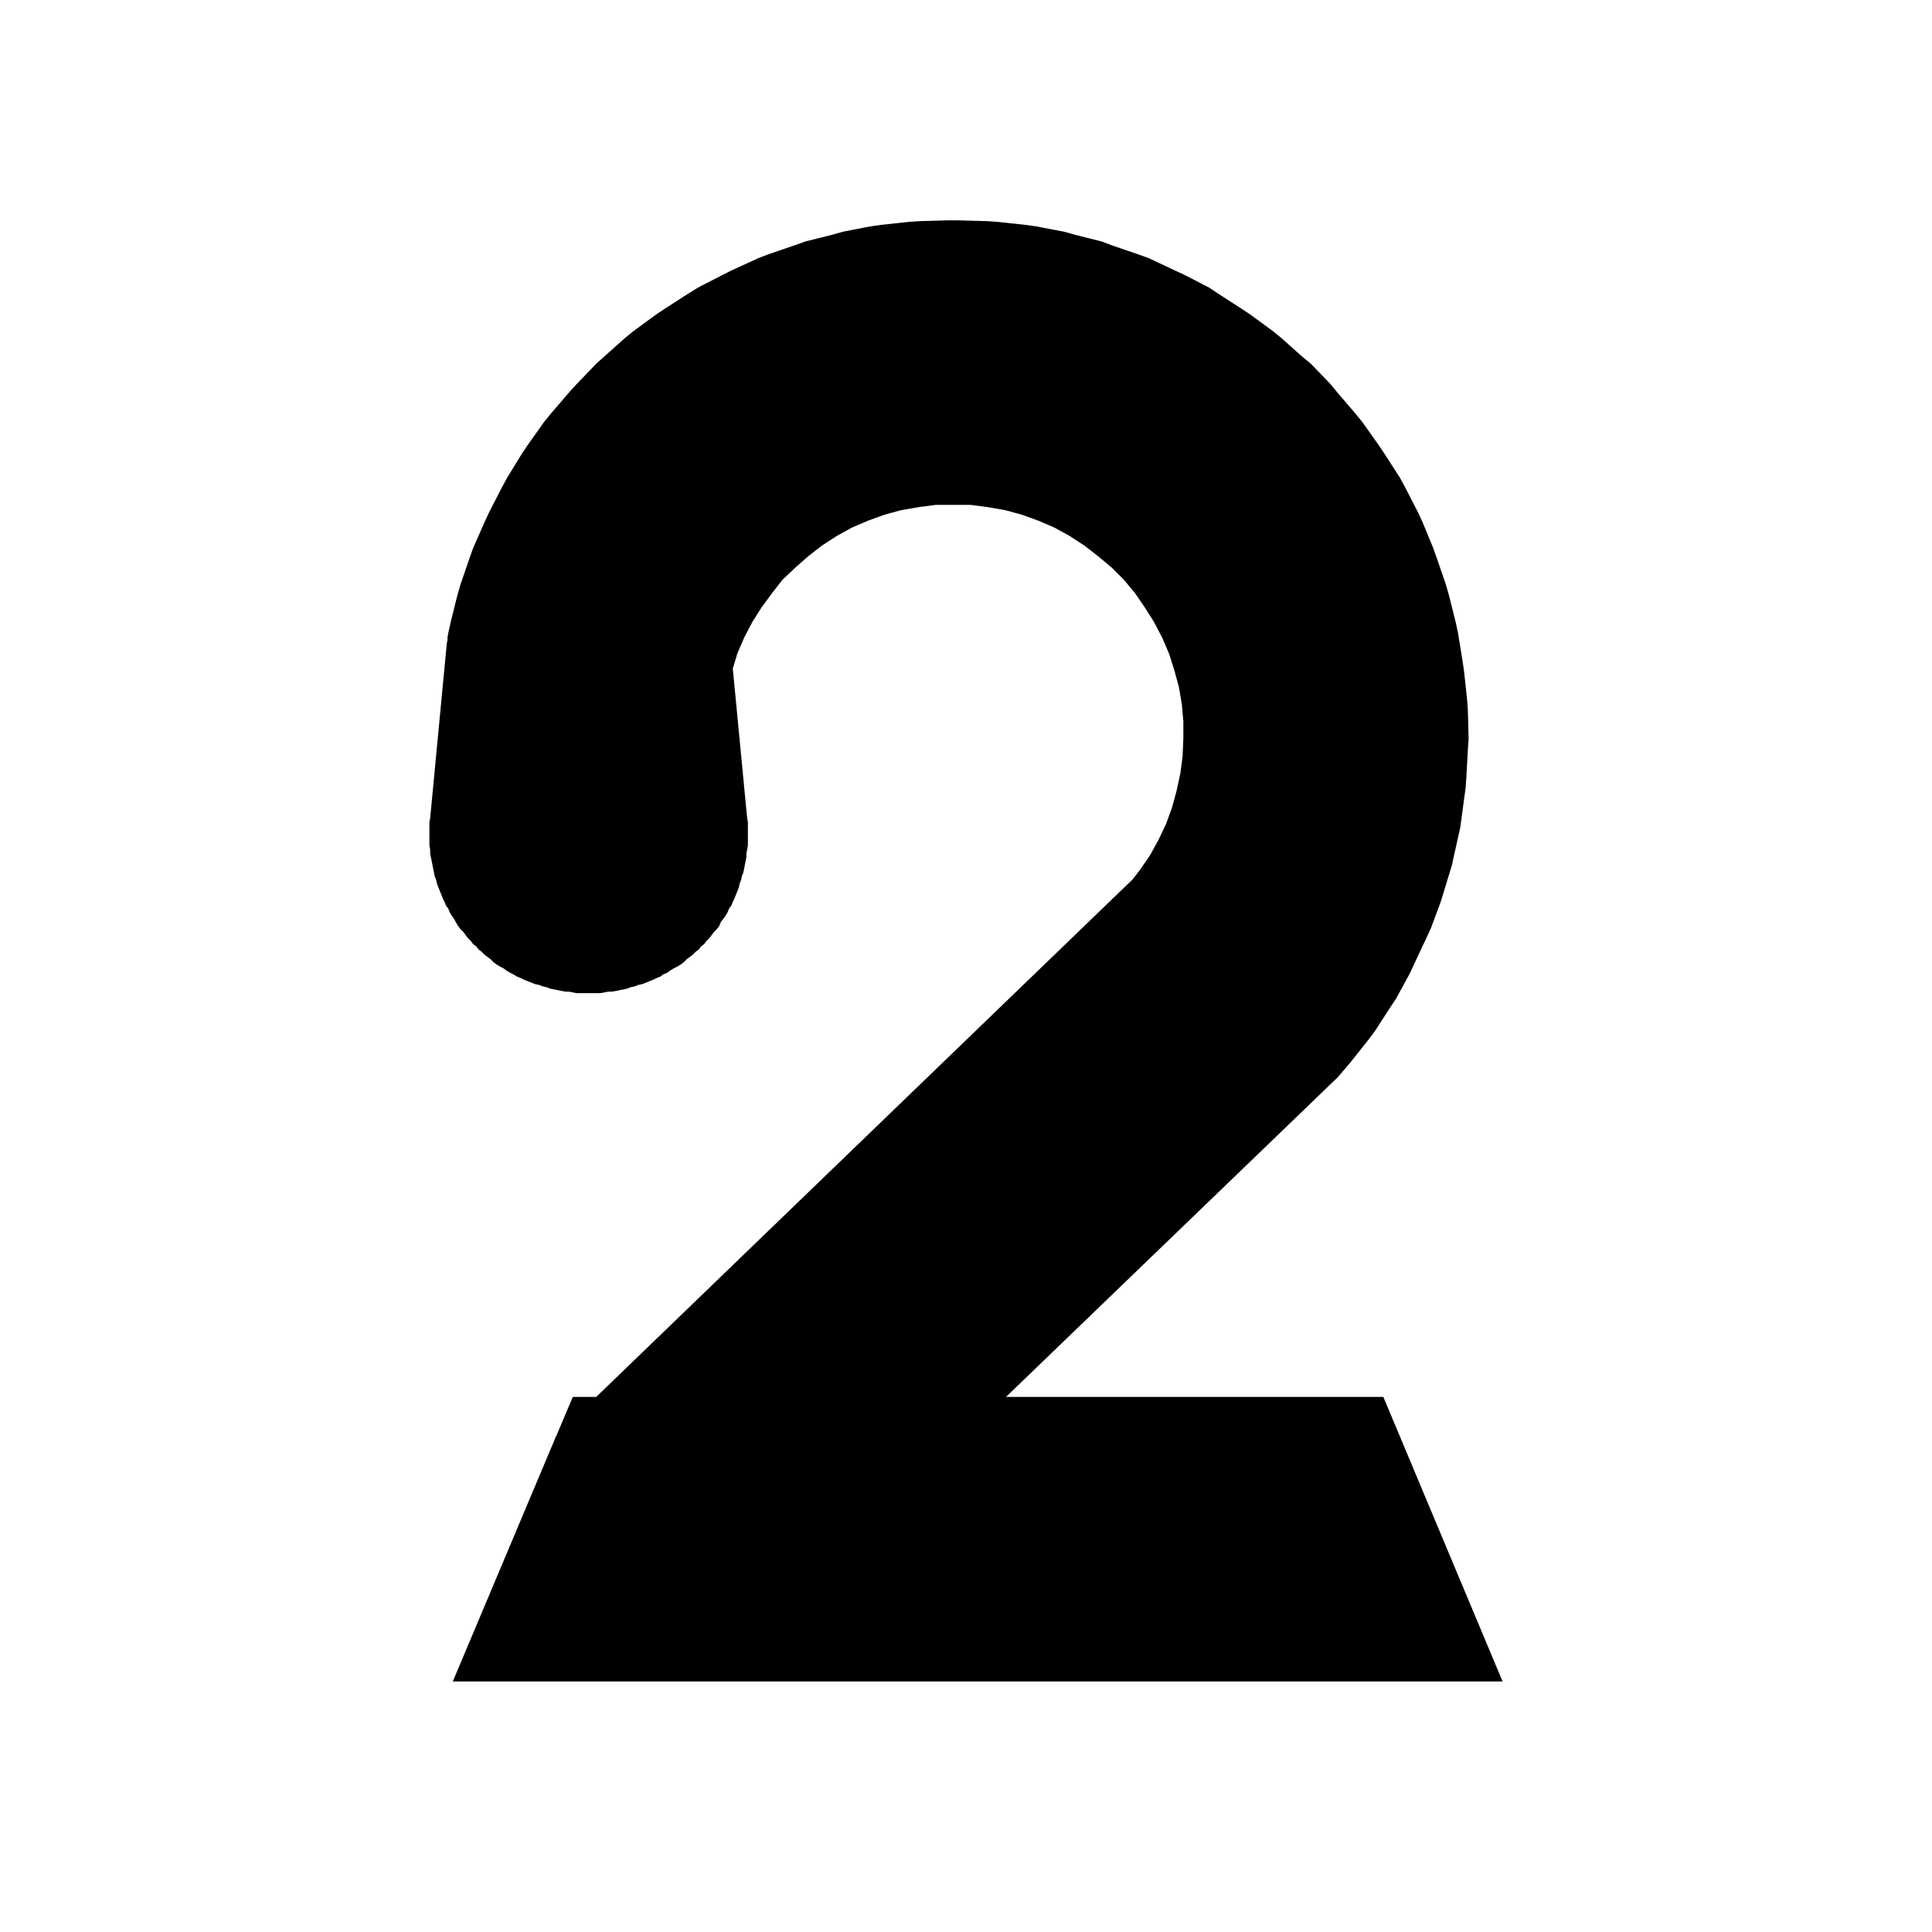
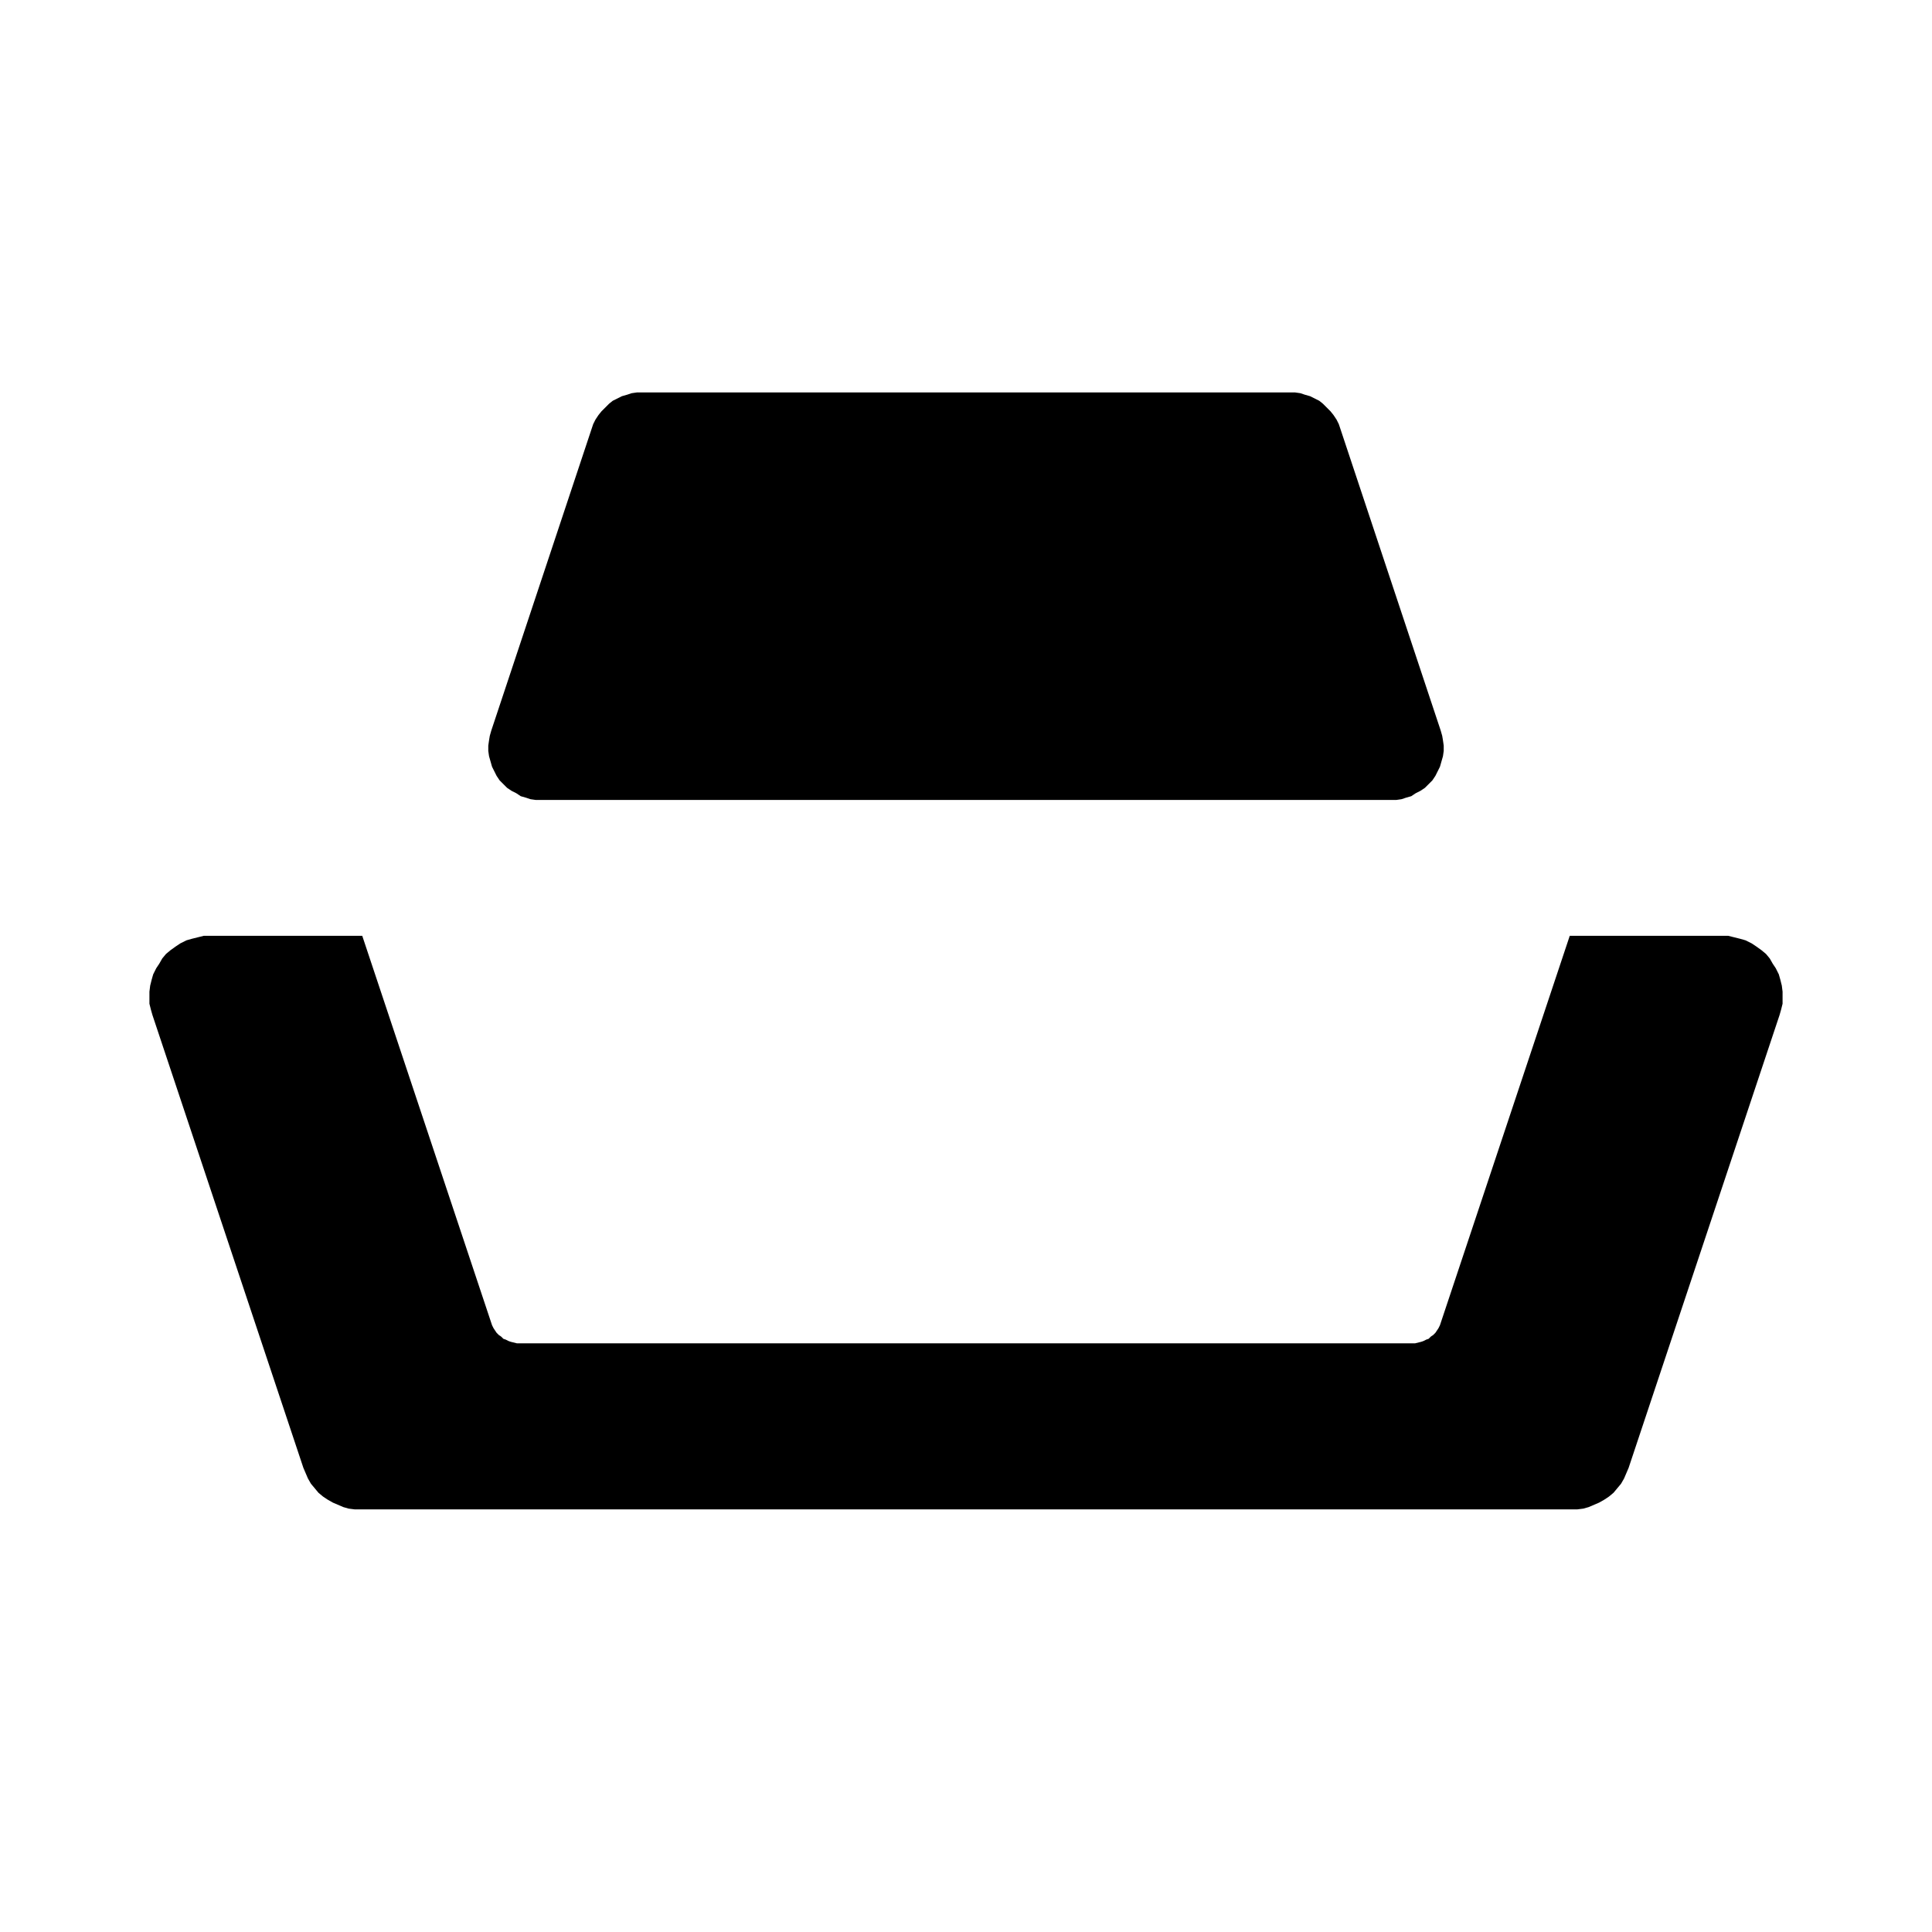
<svg xmlns="http://www.w3.org/2000/svg" viewBox="0 0 256 256" width="256" height="256">
-   <path fill="#000" fill-rule="evenodd" d="M59.7 82.5 L59.6 83.0 L59.5 83.4 L59.4 83.9 L59.3 84.4 L59.3 84.8 L59.2 85.3 L57.0 108.4 L56.9 108.9 L56.9 109.5 L56.9 110.0 L56.9 110.5 L56.9 111.0 L56.9 111.5 L56.9 112.0 L57.0 112.6 L57.0 113.1 L57.1 113.6 L57.2 114.1 L57.3 114.6 L57.4 115.1 L57.5 115.6 L57.6 116.1 L57.8 116.6 L57.9 117.1 L58.1 117.6 L58.3 118.1 L58.5 118.6 L58.7 119.1 L58.9 119.5 L59.1 120.0 L59.4 120.4 L59.6 120.9 L59.9 121.4 L60.2 121.8 L60.4 122.2 L60.7 122.7 L61.0 123.1 L61.4 123.5 L61.7 123.9 L62.0 124.3 L62.4 124.7 L62.7 125.1 L63.1 125.4 L63.4 125.8 L63.8 126.1 L64.2 126.5 L64.6 126.8 L65.0 127.1 L65.4 127.5 L65.8 127.8 L66.3 128.1 L66.7 128.3 L67.1 128.6 L67.6 128.9 L68.0 129.1 L68.5 129.4 L69.0 129.6 L69.4 129.8 L69.9 130.0 L70.4 130.2 L70.9 130.4 L71.4 130.5 L71.9 130.7 L72.4 130.8 L72.9 131.0 L73.4 131.1 L73.9 131.2 L74.4 131.3 L74.9 131.4 L75.4 131.4 L75.9 131.5 L76.4 131.6 L77.0 131.6 L77.5 131.6 L78.0 131.6 L78.5 131.6 L79.0 131.6 L79.5 131.6 L80.1 131.5 L80.6 131.4 L81.1 131.4 L81.6 131.3 L82.1 131.2 L82.6 131.1 L83.1 131.0 L83.6 130.8 L84.1 130.7 L84.6 130.5 L85.1 130.4 L85.6 130.2 L86.1 130.0 L86.6 129.8 L87.0 129.6 L87.5 129.4 L87.9 129.1 L88.4 128.9 L88.8 128.6 L89.3 128.3 L89.7 128.1 L90.2 127.8 L90.6 127.5 L91.0 127.1 L91.4 126.8 L91.8 126.5 L92.2 126.1 L92.6 125.8 L92.9 125.4 L93.3 125.1 L93.6 124.7 L94.0 124.3 L94.3 123.9 L94.6 123.5 L95.0 123.1 L95.3 122.7 L95.5 122.2 L95.8 121.8 L96.1 121.4 L96.4 120.9 L96.6 120.4 L96.9 120.0 L97.1 119.5 L97.3 119.1 L97.5 118.6 L97.7 118.1 L97.9 117.6 L98.0 117.1 L98.2 116.6 L98.3 116.1 L98.5 115.6 L98.6 115.1 L98.7 114.6 L98.8 114.1 L98.9 113.6 L98.9 113.1 L99.0 112.6 L99.1 112.0 L99.1 111.5 L99.1 111.0 L99.1 110.5 L99.1 110.0 L99.1 109.5 L99.1 108.9 L99.0 108.4 L97.1 88.6 L97.7 86.6 L98.6 84.5 L99.7 82.4 L100.9 80.5 L102.3 78.6 L103.7 76.8 L105.4 75.2 L107.1 73.7 L108.9 72.3 L110.9 71.0 L112.9 69.9 L115.0 69.0 L117.2 68.2 L119.4 67.6 L121.7 67.2 L124.0 66.9 L126.3 66.9 L128.6 66.9 L130.9 67.2 L133.2 67.6 L135.4 68.2 L137.6 69.0 L139.7 69.9 L141.7 71.0 L143.7 72.3 L145.5 73.7 L147.3 75.2 L148.9 76.8 L150.4 78.6 L151.7 80.5 L152.9 82.4 L154.0 84.5 L154.9 86.6 L155.6 88.8 L156.2 91.0 L156.6 93.3 L156.8 95.6 L156.8 97.9 L156.7 100.2 L156.4 102.5 L155.9 104.8 L155.3 107.0 L154.5 109.2 L153.5 111.3 L152.4 113.3 L151.1 115.2 L150.1 116.5 L79.0 185.1 L75.9 185.1 L73.7 190.3 L73.6 190.4 L73.6 190.5 L60.0 222.8 L199.1 222.8 L183.3 185.1 L133.3 185.1 L177.3 142.7 L179.0 140.7 L181.3 137.8 L182.2 136.6 L184.2 133.5 L185.0 132.3 L186.8 129.0 L187.4 127.7 L189.0 124.3 L189.6 123.0 L190.9 119.5 L191.3 118.2 L192.4 114.6 L192.7 113.2 L193.5 109.6 L193.7 108.1 L194.2 104.4 L194.3 103.0 L194.5 99.3 L194.6 97.9 L194.5 94.1 L194.4 92.7 L194.0 89.0 L193.8 87.6 L193.2 83.9 L192.9 82.5 L192.0 78.9 L191.6 77.5 L190.4 74.0 L189.9 72.6 L188.5 69.2 L187.9 67.9 L186.2 64.6 L185.5 63.3 L183.5 60.2 L182.7 59.0 L180.5 55.9 L179.6 54.8 L177.2 52.0 L176.3 50.9 L173.7 48.2 L172.6 47.3 L169.8 44.8 L168.7 43.9 L165.7 41.7 L164.5 40.9 L161.4 38.9 L160.2 38.1 L156.9 36.4 L155.6 35.8 L152.2 34.2 L150.8 33.7 L147.3 32.5 L146.0 32.0 L142.4 31.1 L141.0 30.7 L137.3 30.0 L135.9 29.8 L132.2 29.4 L130.8 29.3 L127.0 29.2 L125.6 29.2 L121.9 29.3 L120.4 29.4 L116.7 29.8 L115.3 30.0 L111.7 30.7 L110.3 31.1 L106.7 32.0 L105.3 32.5 L101.8 33.7 L100.5 34.2 L97.0 35.8 L95.8 36.4 L92.5 38.1 L91.2 38.9 L88.1 40.9 L86.9 41.7 L83.9 43.9 L82.8 44.8 L80.0 47.3 L79.0 48.2 L76.4 50.9 L75.4 52.0 L73.0 54.8 L72.1 55.9 L69.9 59.0 L69.1 60.2 L67.2 63.3 L66.5 64.6 L64.8 67.9 L64.2 69.2 L62.7 72.6 L62.2 74.0 L61.0 77.5 L60.6 78.9 L59.7 82.5 L59.7 82.5 Z" />
+   <path fill="#000" fill-rule="evenodd" d="M84.4 52.0 L83.7 52.1 L83.1 52.3 L82.4 52.5 L81.8 52.8 L81.2 53.1 L80.7 53.5 L80.2 54.0 L79.7 54.5 L79.3 55.0 L78.9 55.6 L78.6 56.2 L78.4 56.8 L65.1 96.8 L64.9 97.5 L64.8 98.1 L64.7 98.8 L64.7 99.5 L64.8 100.2 L65.0 100.9 L65.2 101.6 L65.5 102.2 L65.8 102.8 L66.2 103.4 L66.7 103.9 L67.2 104.4 L67.8 104.8 L68.4 105.1 L69.0 105.5 L69.7 105.7 L70.3 105.9 L71.0 106.0 L71.7 106.0 L184.3 106.0 L185.0 106.0 L185.7 105.9 L186.3 105.7 L187.0 105.5 L187.6 105.1 L188.2 104.8 L188.8 104.4 L189.3 103.9 L189.8 103.4 L190.2 102.8 L190.5 102.2 L190.8 101.6 L191.0 100.9 L191.2 100.2 L191.3 99.5 L191.3 98.8 L191.2 98.1 L191.1 97.5 L190.9 96.8 L177.6 56.8 L177.4 56.2 L177.1 55.6 L176.7 55.0 L176.3 54.5 L175.8 54.0 L175.3 53.5 L174.8 53.1 L174.2 52.8 L173.6 52.5 L172.9 52.3 L172.3 52.1 L171.6 52.0 L171.0 52.0 L85.0 52.0 Z M26.2 124.2 L25.4 124.4 L24.7 124.6 L23.9 125.0 L23.3 125.4 L22.6 125.9 L22.0 126.4 L21.5 127.0 L21.1 127.7 L20.7 128.3 L20.3 129.1 L20.1 129.8 L19.9 130.6 L19.8 131.4 L19.8 132.2 L19.8 133.0 L20.0 133.8 L20.2 134.5 L40.2 194.5 L40.5 195.2 L40.8 195.9 L41.2 196.6 L41.7 197.2 L42.2 197.8 L42.8 198.3 L43.4 198.7 L44.1 199.1 L44.8 199.4 L45.5 199.7 L46.2 199.9 L47.0 200.0 L47.8 200.0 L208.2 200.0 L209.0 200.0 L209.8 199.9 L210.5 199.7 L211.2 199.4 L211.9 199.1 L212.6 198.7 L213.2 198.3 L213.8 197.8 L214.3 197.2 L214.8 196.6 L215.2 195.9 L215.5 195.2 L215.8 194.5 L235.8 134.5 L236.0 133.8 L236.2 133.0 L236.2 132.2 L236.2 131.4 L236.1 130.6 L235.9 129.8 L235.7 129.1 L235.3 128.3 L234.9 127.7 L234.5 127.0 L234.0 126.4 L233.4 125.9 L232.7 125.4 L232.1 125.0 L231.3 124.6 L230.6 124.4 L229.8 124.2 L229.0 124.0 L228.2 124.0 L208.0 124.0 L190.9 175.3 L190.8 175.6 L190.6 176.0 L190.4 176.3 L190.2 176.6 L189.9 176.9 L189.6 177.1 L189.3 177.4 L189.0 177.5 L188.6 177.7 L188.3 177.8 L187.9 177.9 L187.5 178.0 L187.1 178.0 L68.9 178.0 L68.5 178.0 L68.1 177.9 L67.7 177.8 L67.4 177.7 L67.0 177.5 L66.7 177.4 L66.4 177.1 L66.1 176.9 L65.8 176.6 L65.6 176.3 L65.4 176.0 L65.2 175.6 L65.1 175.3 L48.0 124.0 L27.8 124.0 L27.0 124.0 Z" />
</svg>
